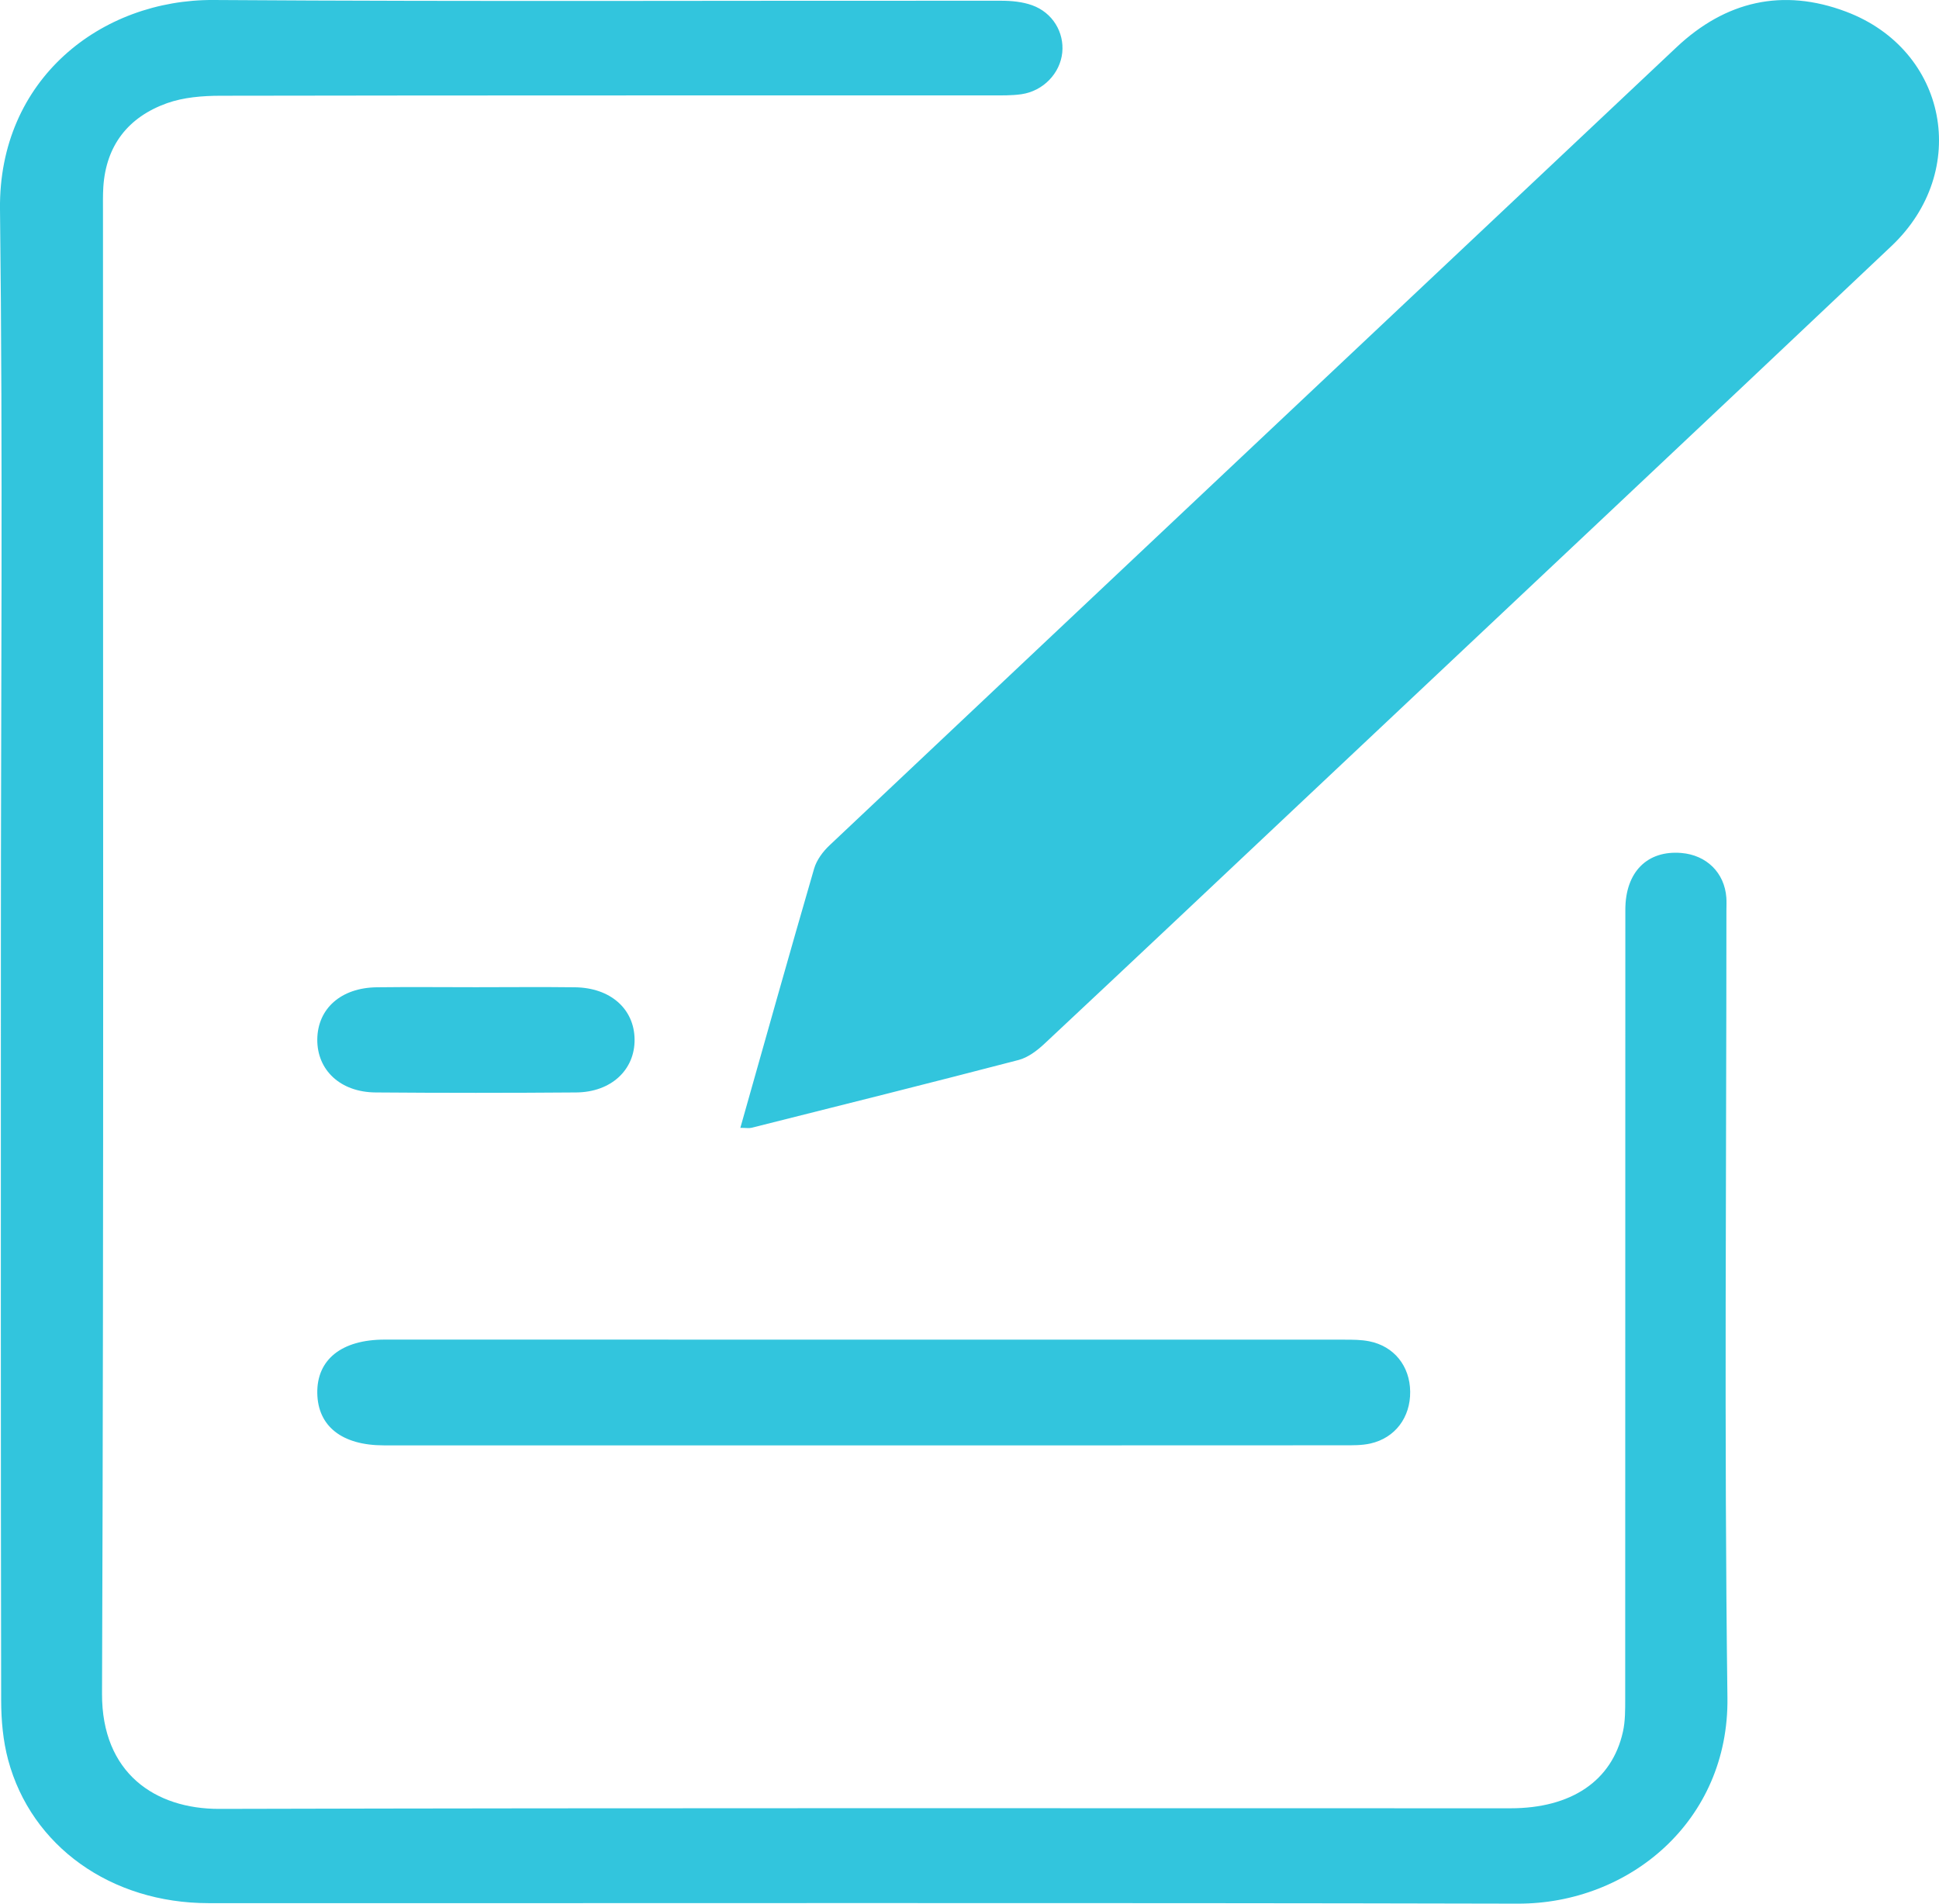
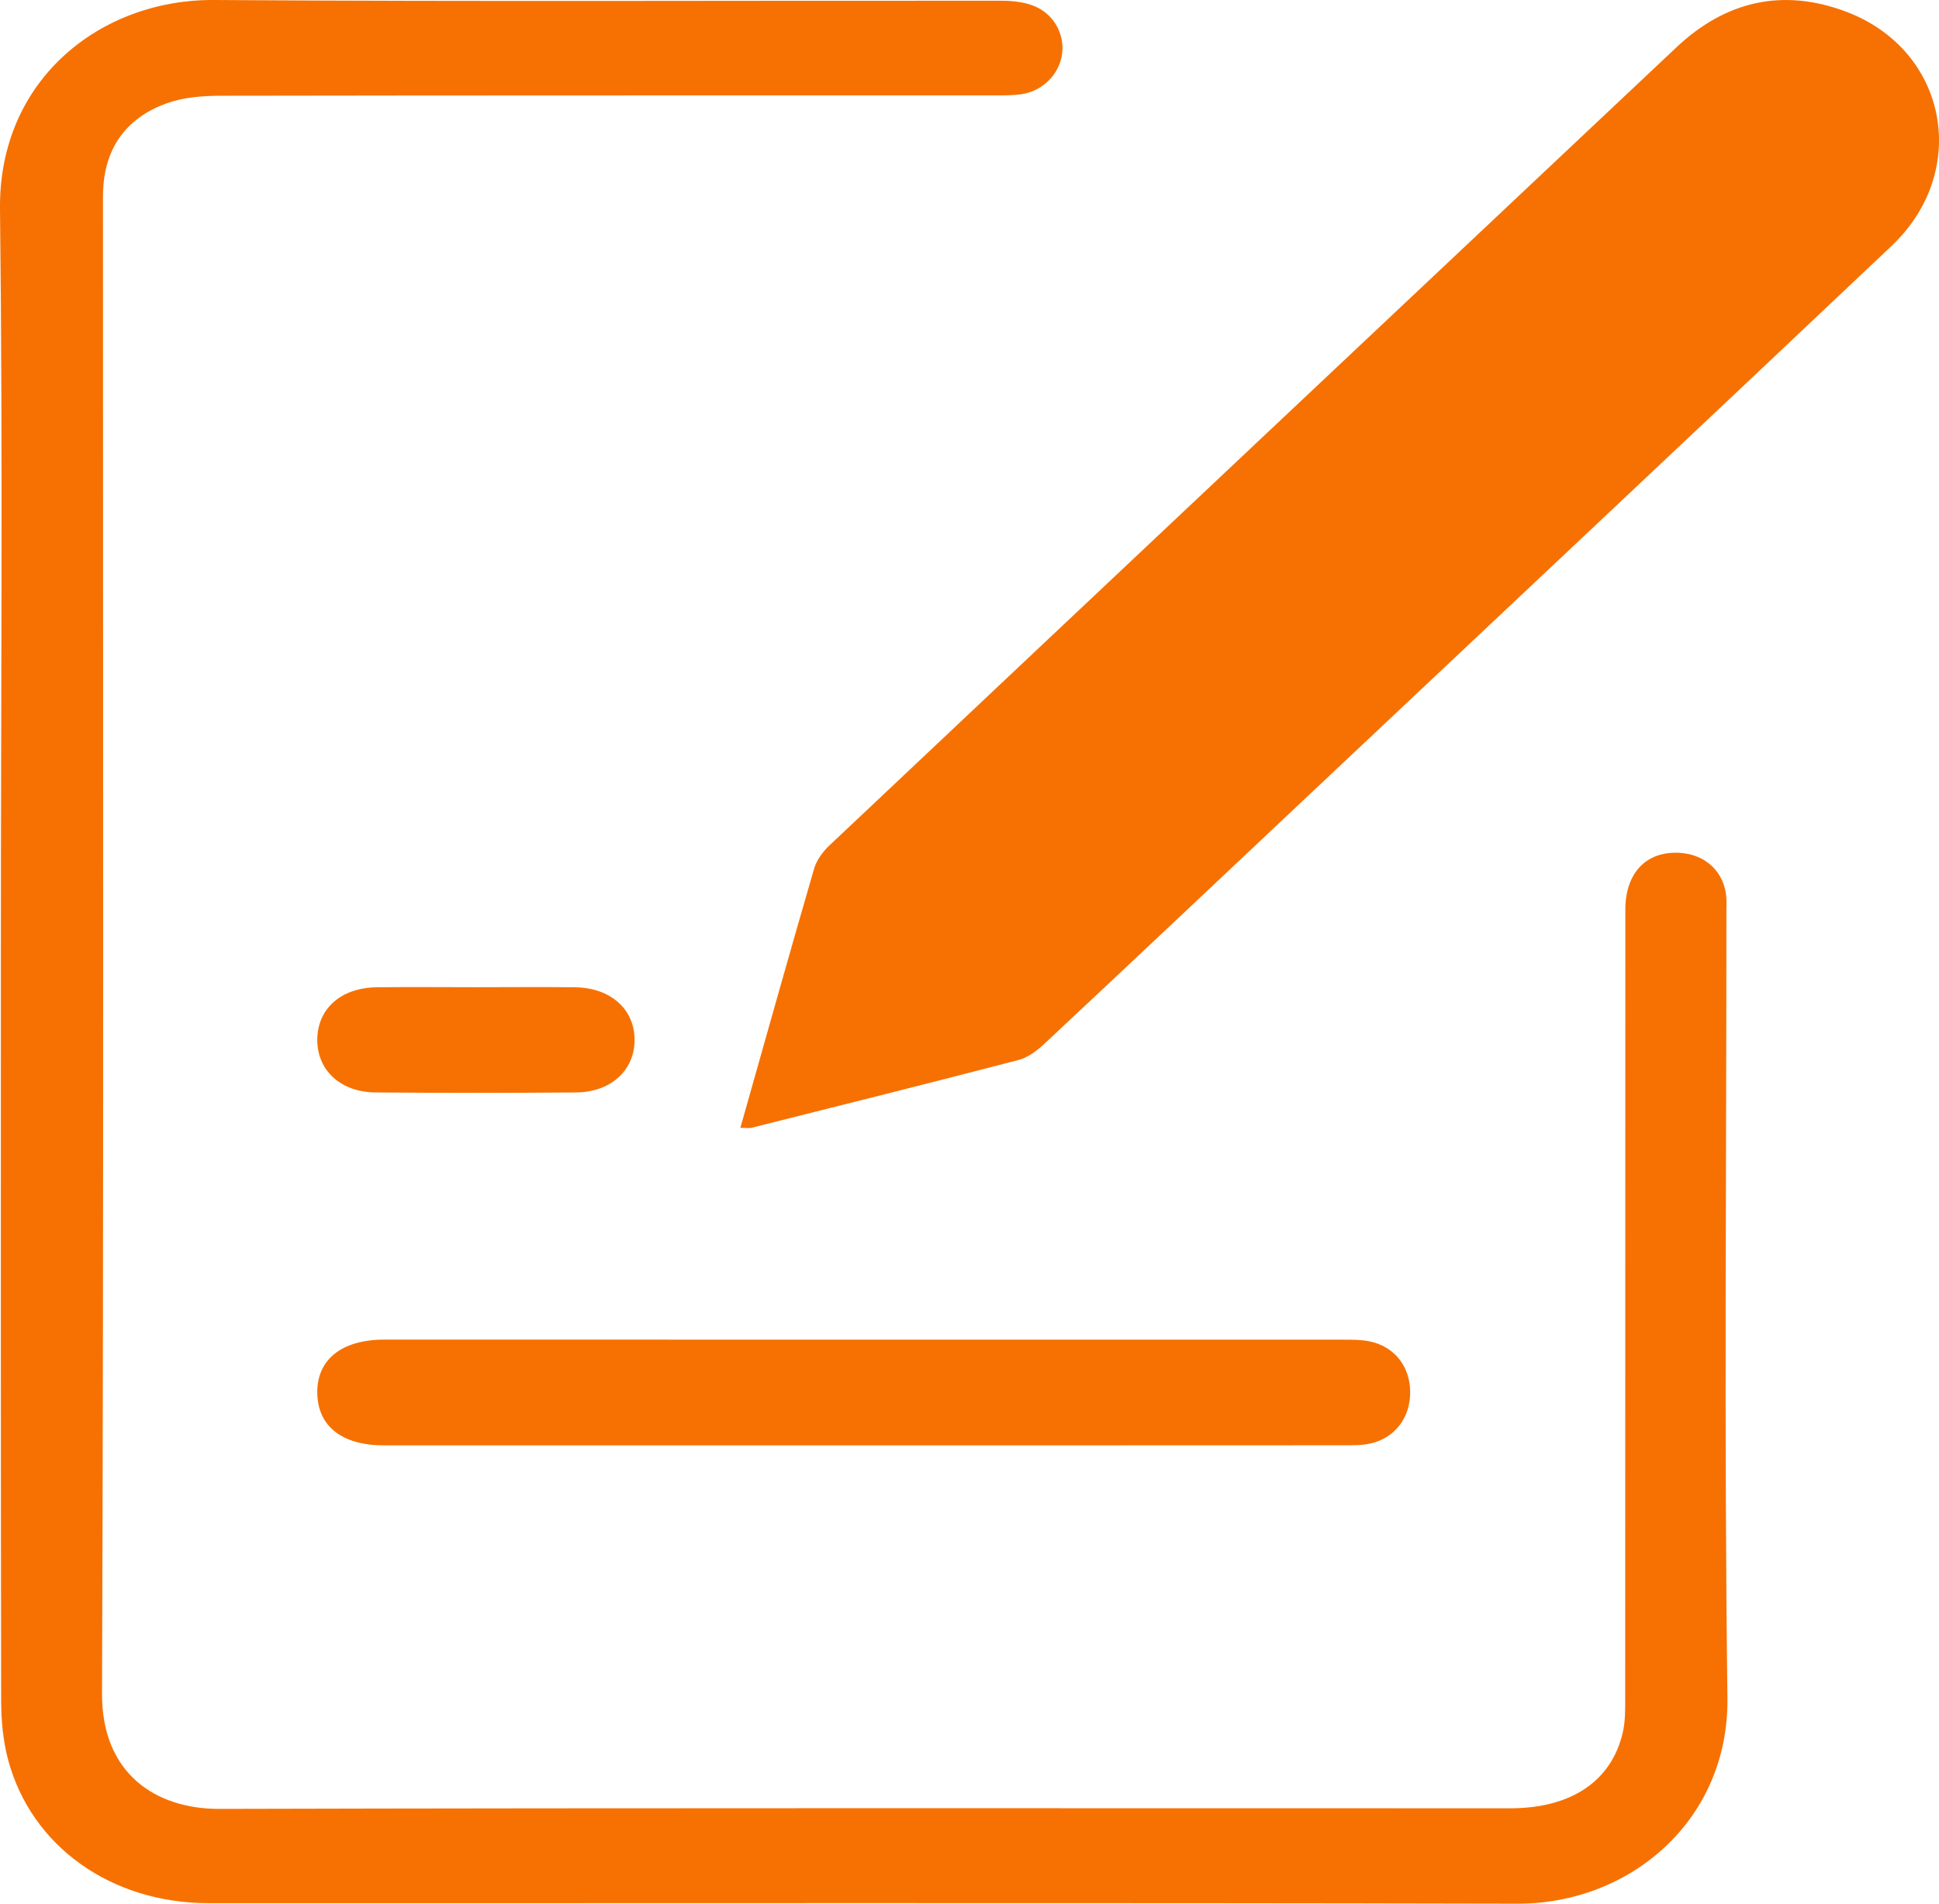
<svg xmlns="http://www.w3.org/2000/svg" width="55px" height="54px" viewBox="0 0 55 54" version="1.1">
  <g id="Page-1" stroke="none" stroke-width="1" fill="none" fill-rule="evenodd">
-     <g id="Lesson-11" transform="translate(-284, -3339)" fill="#32C5DD">
+     <g id="Lesson-11" transform="translate(-284, -3339)" fill="#F67102">
      <path d="M297.498,3367.004 C296.56,3367.004 295.622,3366.994 294.685,3367.006 C293.674,3367.019 293.011,3367.609 293,3368.48 C292.99,3369.353 293.653,3369.981 294.651,3369.989 C296.549,3370.004 298.446,3370.004 300.344,3369.989 C301.338,3369.981 302.011,3369.346 302,3368.481 C301.989,3367.617 301.314,3367.019 300.31,3367.006 C299.373,3366.994 298.435,3367.004 297.498,3367.004 M308.466,3380 C313.014,3380 317.562,3380.001 322.11,3379.998 C322.365,3379.998 322.627,3380.003 322.874,3379.947 C323.574,3379.789 324.008,3379.205 324,3378.477 C323.992,3377.75 323.544,3377.187 322.835,3377.047 C322.606,3377.002 322.368,3377.002 322.134,3377.002 C313.059,3377 303.984,3377 294.909,3377 C293.691,3377 292.983,3377.566 293,3378.522 C293.017,3379.461 293.702,3379.999 294.885,3380 C299.412,3380 303.939,3380 308.466,3380 M305,3370.993 C305.157,3370.993 305.243,3371.01 305.319,3370.991 C307.845,3370.356 310.372,3369.725 312.893,3369.068 C313.159,3368.998 313.416,3368.804 313.623,3368.61 C316.07,3366.321 318.507,3364.021 320.946,3361.723 C326.515,3356.477 332.092,3351.239 337.65,3345.981 C339.905,3343.849 339.241,3340.415 336.364,3339.331 C334.566,3338.653 332.945,3339.031 331.554,3340.341 C323.545,3347.884 315.535,3355.426 307.533,3362.976 C307.343,3363.154 307.164,3363.395 307.093,3363.638 C306.388,3366.065 305.706,3368.498 305,3370.993 M284.025,3365.994 C284.025,3373.076 284.02,3380.159 284.033,3387.241 C284.034,3387.802 284.086,3388.381 284.231,3388.922 C284.889,3391.374 287.149,3392.985 289.914,3392.986 C302.294,3392.991 314.674,3392.971 327.055,3393 C330.216,3393.007 333.044,3390.652 332.999,3387.157 C332.904,3379.719 332.97,3372.278 332.97,3364.839 C332.97,3364.713 332.977,3364.586 332.968,3364.461 C332.916,3363.756 332.407,3363.255 331.69,3363.196 C330.723,3363.116 330.103,3363.738 330.103,3364.806 C330.101,3372.267 330.102,3379.727 330.099,3387.188 C330.099,3387.501 330.102,3387.824 330.034,3388.127 C329.724,3389.517 328.572,3390.295 326.844,3390.295 C314.635,3390.296 302.427,3390.281 290.218,3390.312 C288.408,3390.316 286.886,3389.303 286.894,3387.044 C286.946,3373.027 286.92,3359.009 286.921,3344.992 C286.921,3344.761 286.916,3344.529 286.931,3344.299 C287.009,3343.127 287.634,3342.322 288.737,3341.927 C289.207,3341.76 289.744,3341.717 290.251,3341.716 C297.546,3341.703 304.841,3341.708 312.136,3341.706 C312.415,3341.706 312.697,3341.712 312.971,3341.673 C313.591,3341.584 314.071,3341.081 314.131,3340.492 C314.189,3339.918 313.859,3339.358 313.277,3339.149 C313.004,3339.051 312.692,3339.021 312.398,3339.021 C304.952,3339.014 297.507,3339.05 290.062,3339 C286.877,3338.979 283.957,3341.239 284,3344.936 C284.084,3351.955 284.024,3358.975 284.025,3365.994" id="Fill-1" />
    </g>
  </g>
</svg>
